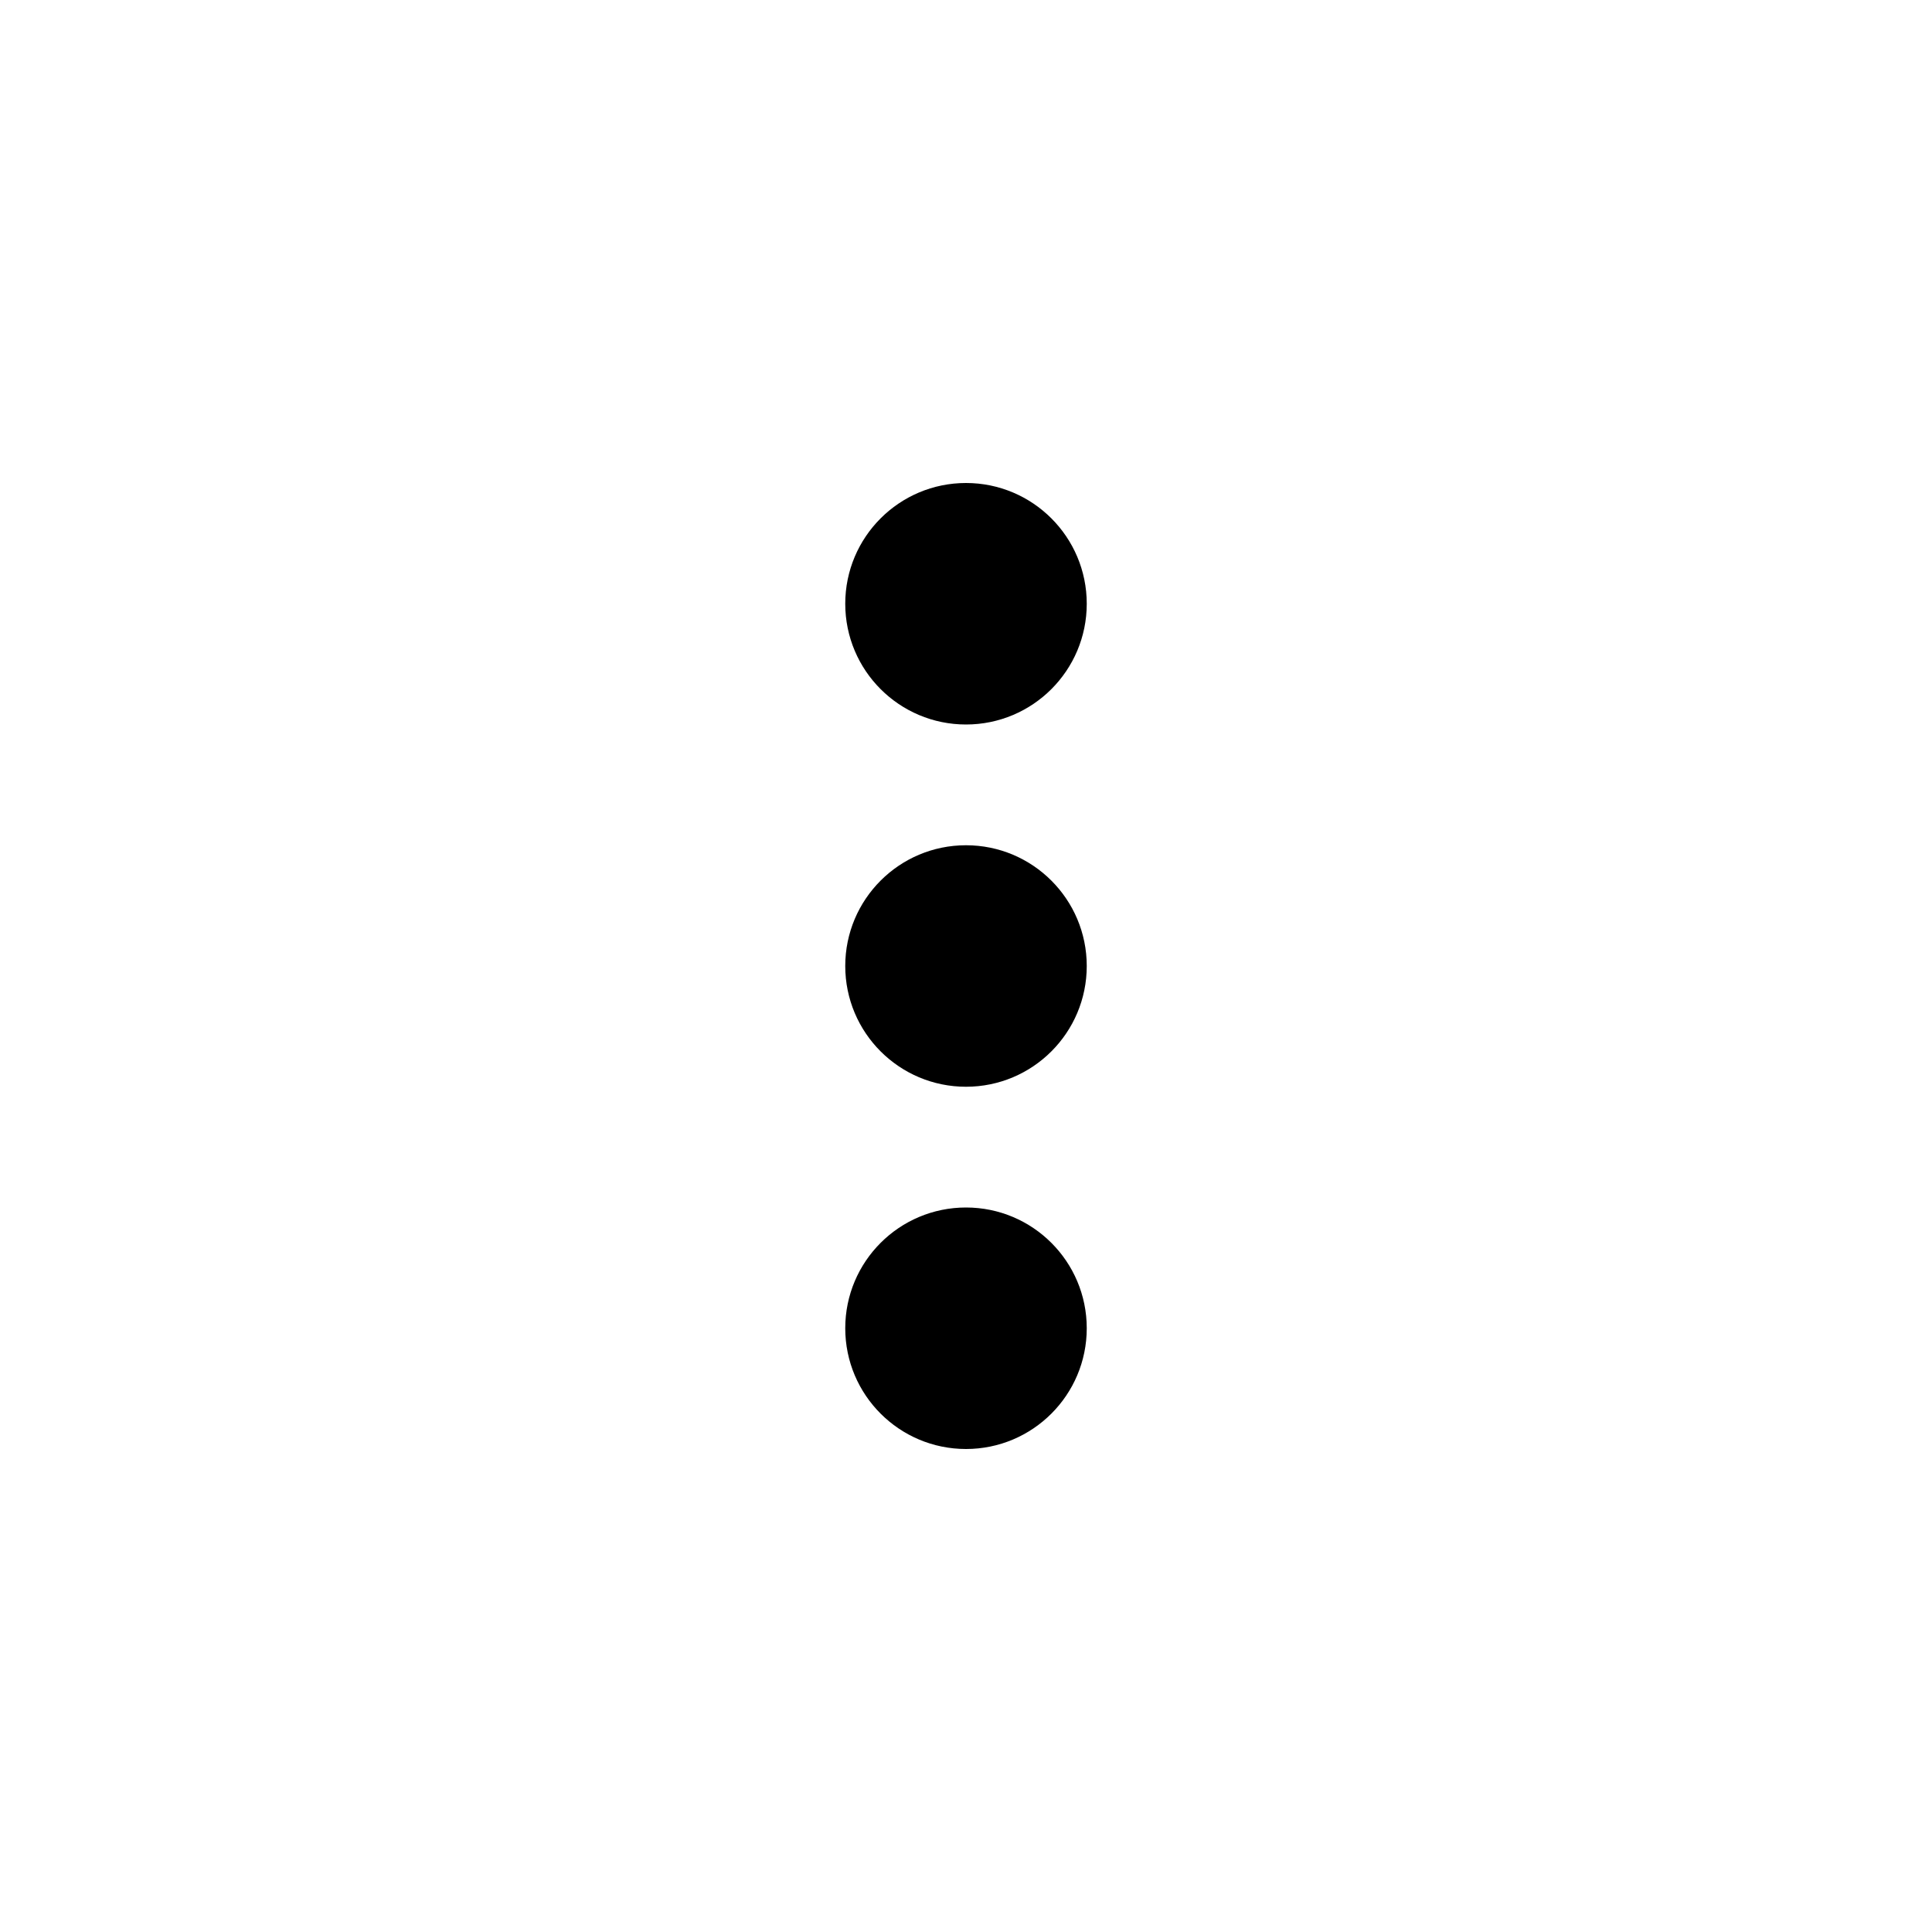
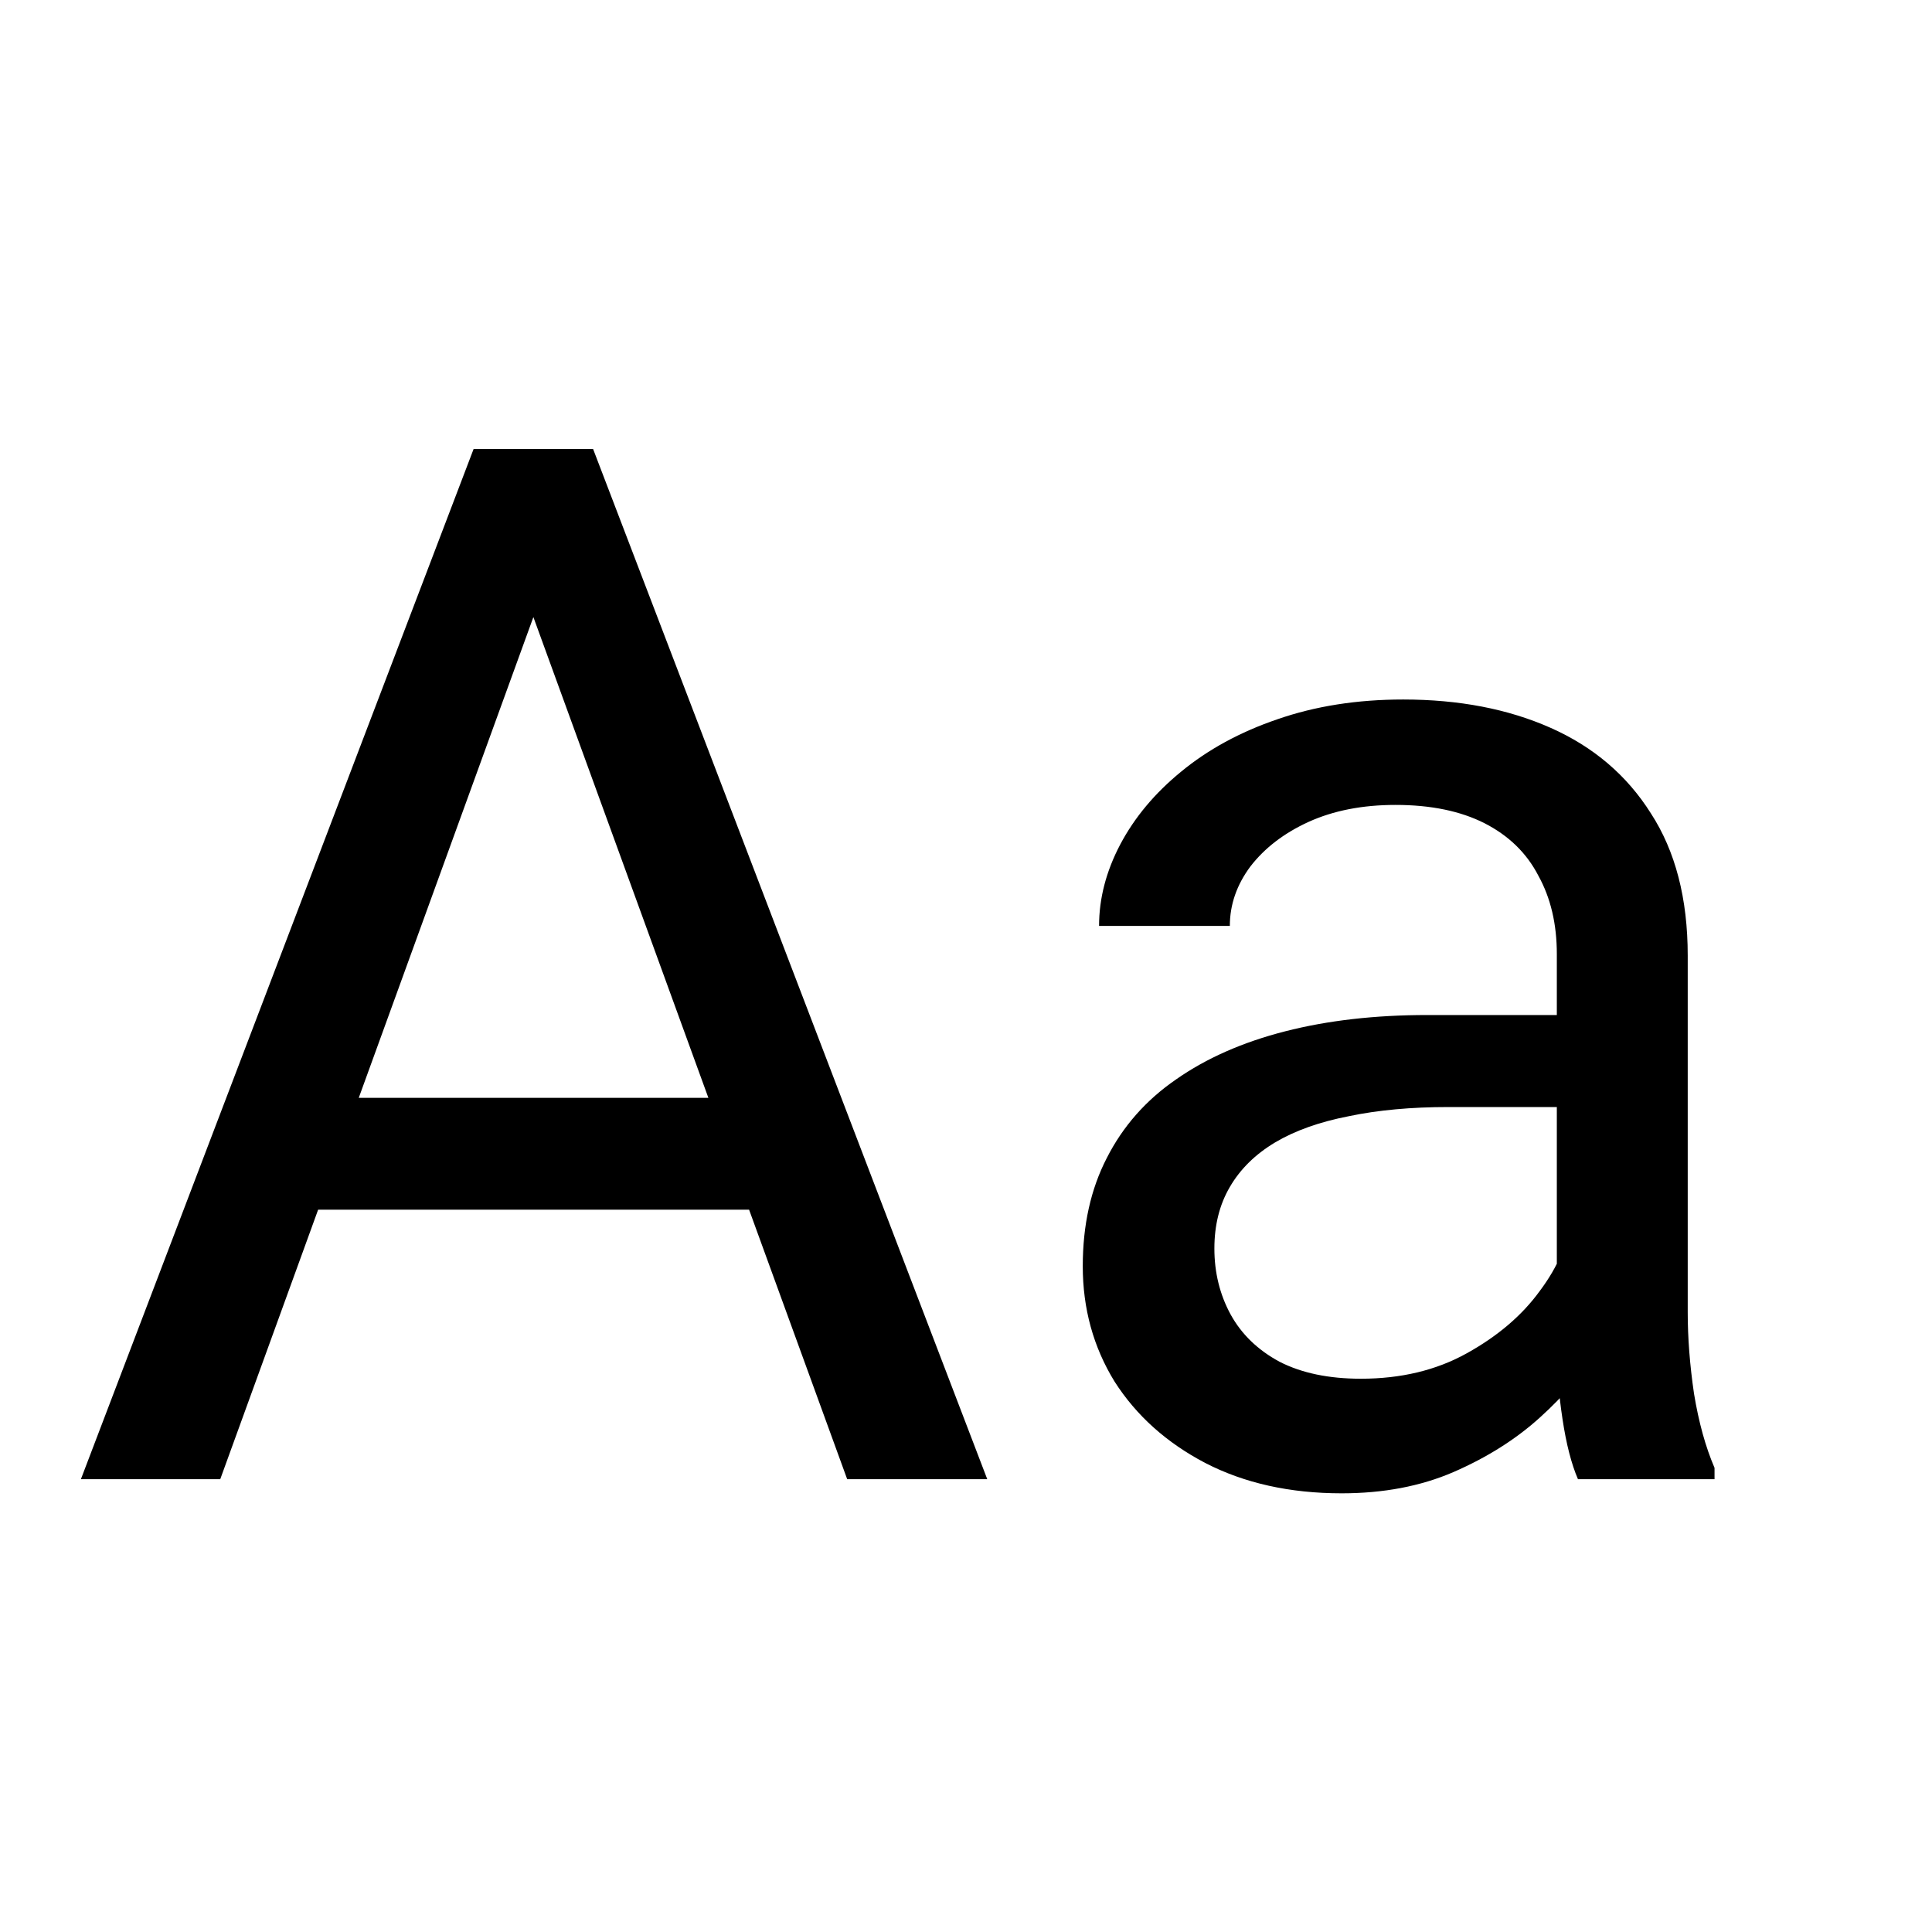
<svg xmlns="http://www.w3.org/2000/svg" width="16" height="16" viewBox="0 0 16 16" fill="none">
-   <circle cx="8" cy="5" r="1" fill="currentColor" />
-   <circle cx="8" cy="8" r="1" fill="currentColor" />
-   <circle cx="8" cy="11" r="1" fill="currentColor" />
+   <path d="M4.648 4.475L1.824 12.25H0.67L3.922 3.719H4.666L4.648 4.475ZM7.016 12.25L4.186 4.475L4.168 3.719H4.912L8.176 12.25H7.016ZM6.869 9.092V10.018H2.076V9.092H6.869ZM12.893 11.166V7.902C12.893 7.652 12.842 7.436 12.74 7.252C12.643 7.064 12.494 6.92 12.295 6.818C12.096 6.717 11.85 6.666 11.557 6.666C11.283 6.666 11.043 6.713 10.836 6.807C10.633 6.9 10.473 7.023 10.355 7.176C10.242 7.328 10.185 7.492 10.185 7.668H9.102C9.102 7.441 9.16 7.217 9.277 6.994C9.395 6.771 9.562 6.57 9.781 6.391C10.004 6.207 10.27 6.062 10.578 5.957C10.891 5.848 11.238 5.793 11.621 5.793C12.082 5.793 12.488 5.871 12.84 6.027C13.195 6.184 13.473 6.42 13.672 6.736C13.875 7.049 13.977 7.441 13.977 7.914V10.867C13.977 11.078 13.994 11.303 14.029 11.541C14.068 11.779 14.125 11.984 14.199 12.156V12.25H13.068C13.014 12.125 12.971 11.959 12.94 11.752C12.908 11.541 12.893 11.346 12.893 11.166ZM13.08 8.406L13.092 9.168H11.996C11.688 9.168 11.412 9.193 11.17 9.244C10.928 9.291 10.725 9.363 10.56 9.461C10.396 9.559 10.271 9.682 10.185 9.83C10.1 9.975 10.057 10.145 10.057 10.34C10.057 10.539 10.102 10.721 10.191 10.885C10.281 11.049 10.416 11.18 10.596 11.277C10.779 11.371 11.004 11.418 11.27 11.418C11.602 11.418 11.895 11.348 12.148 11.207C12.402 11.066 12.604 10.895 12.752 10.691C12.904 10.488 12.986 10.291 12.998 10.1L13.461 10.621C13.434 10.785 13.359 10.967 13.238 11.166C13.117 11.365 12.955 11.557 12.752 11.74C12.553 11.92 12.315 12.07 12.037 12.191C11.764 12.309 11.455 12.367 11.111 12.367C10.682 12.367 10.305 12.283 9.98 12.115C9.66 11.947 9.41 11.723 9.23 11.441C9.055 11.156 8.967 10.838 8.967 10.486C8.967 10.146 9.033 9.848 9.166 9.59C9.299 9.328 9.49 9.111 9.74 8.939C9.99 8.764 10.291 8.631 10.643 8.541C10.994 8.451 11.387 8.406 11.82 8.406H13.08Z" fill="black" />
</svg>
